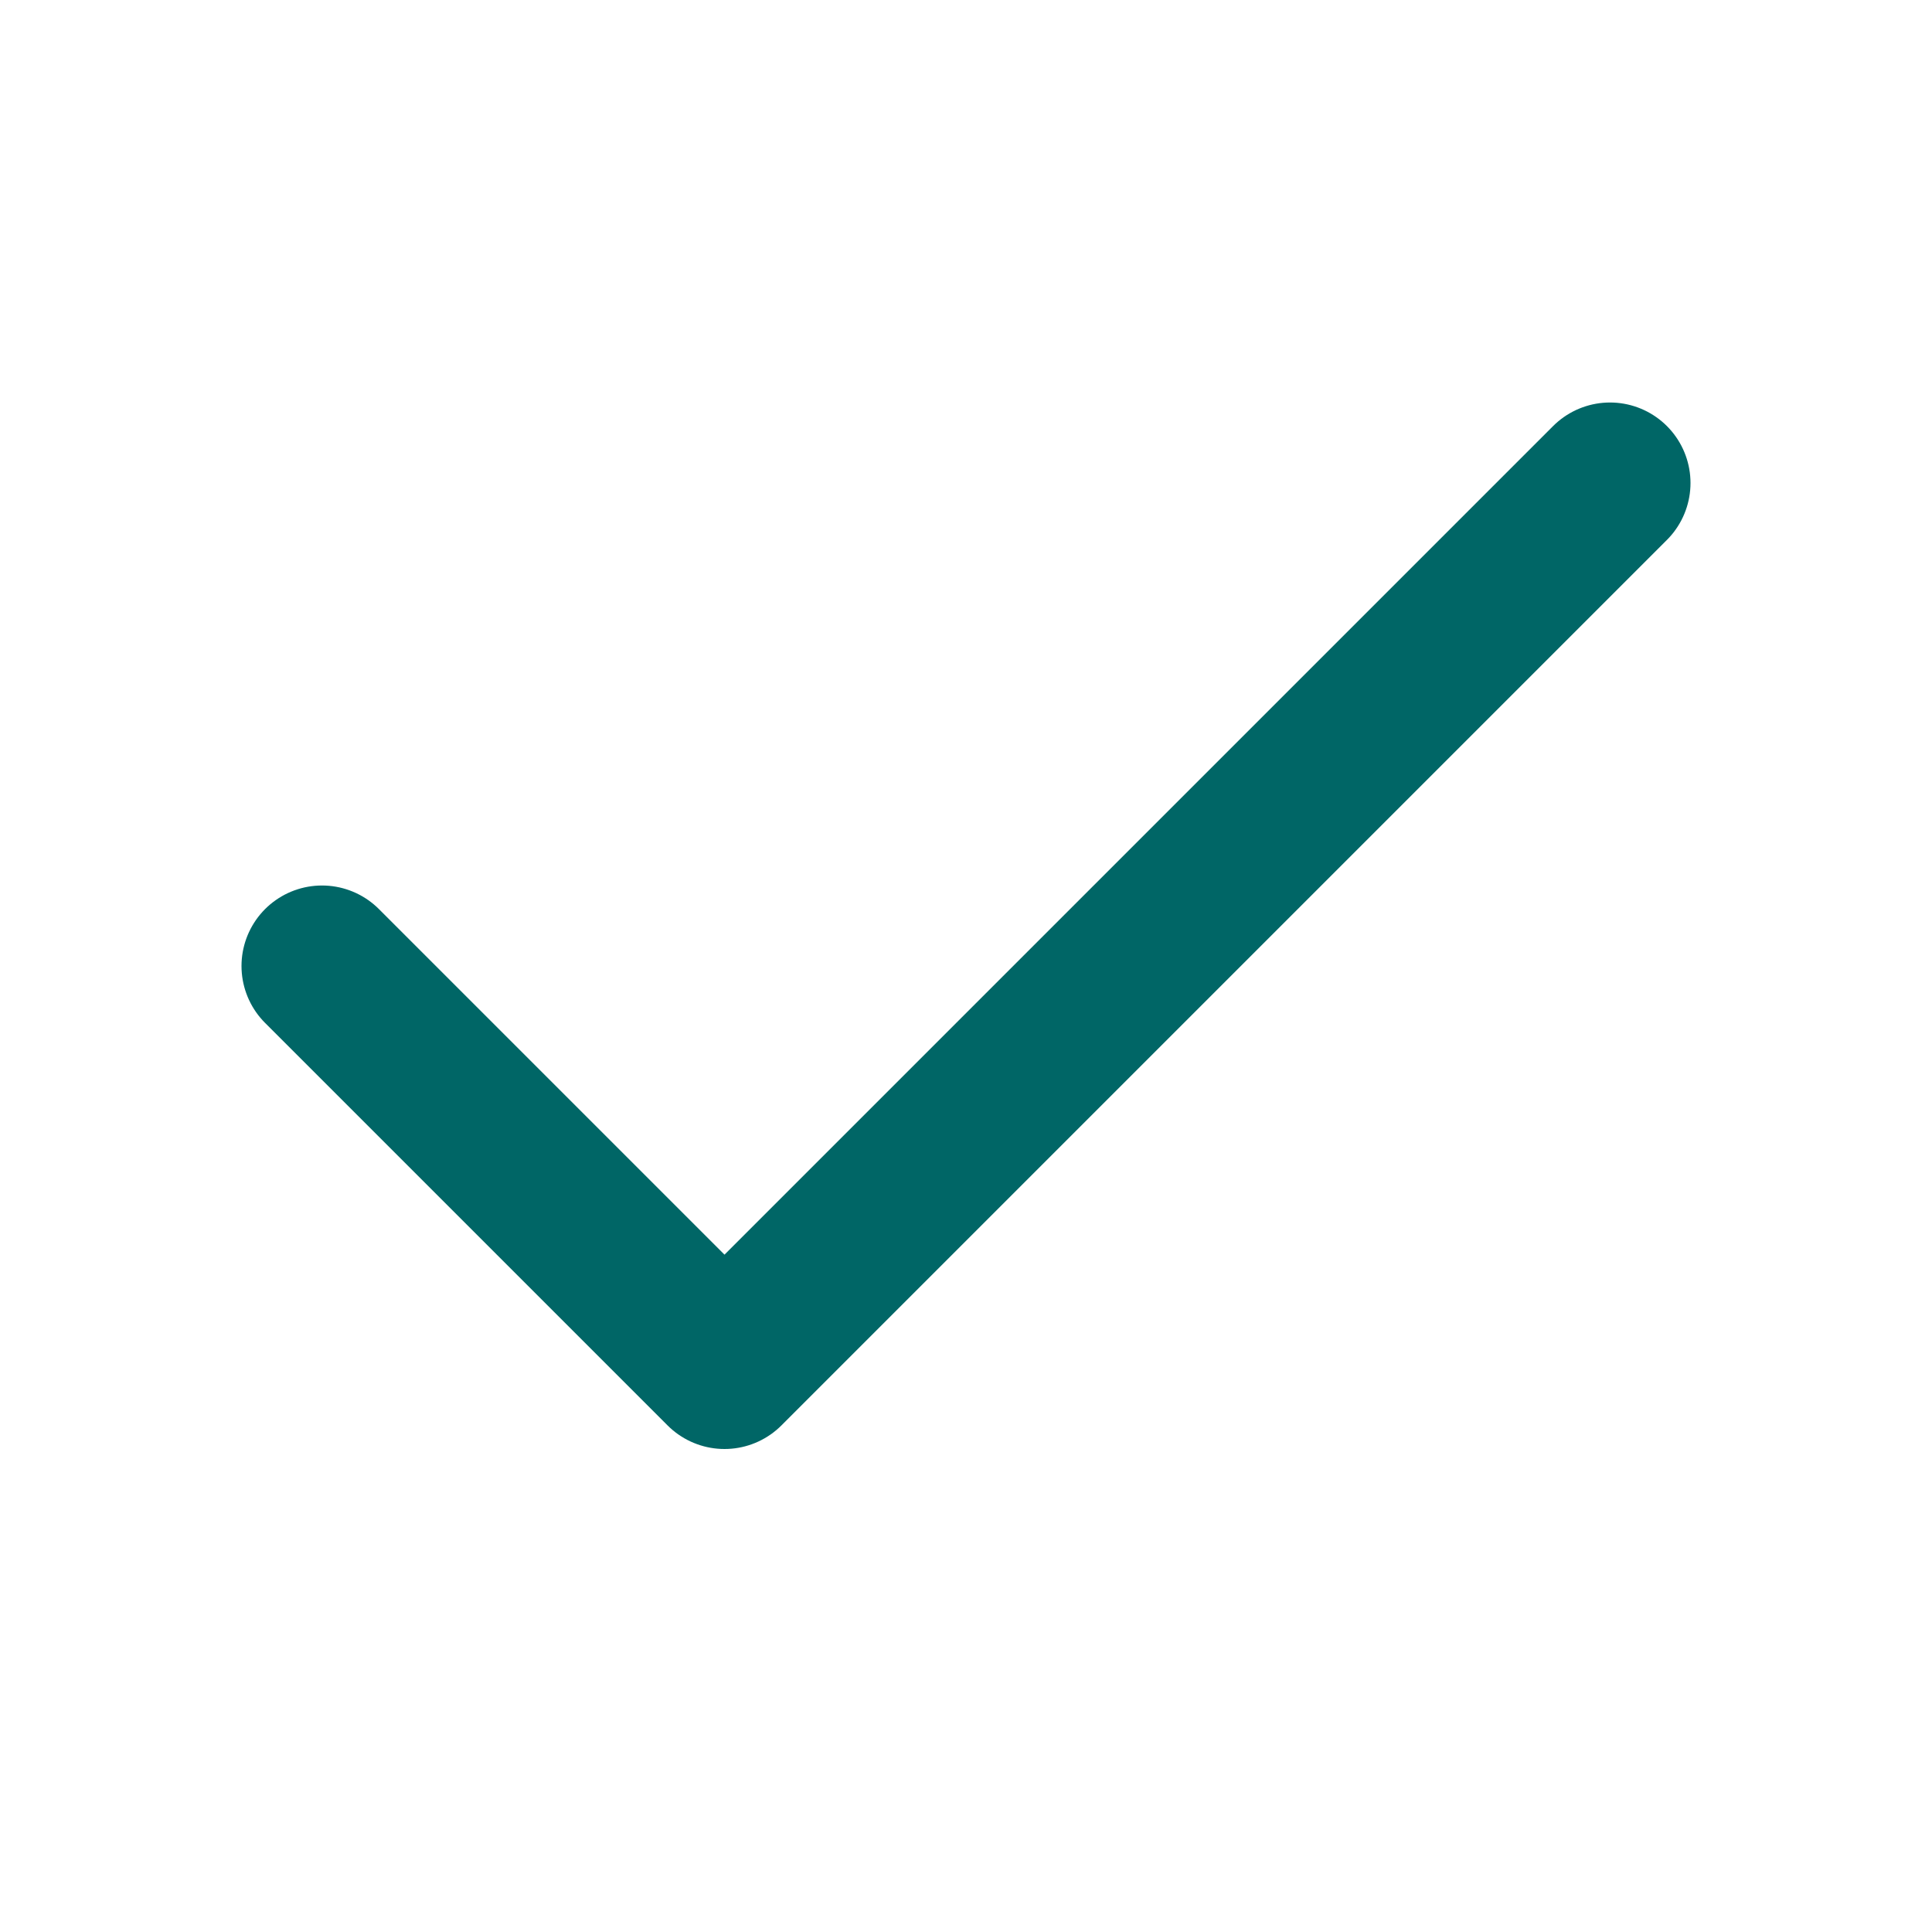
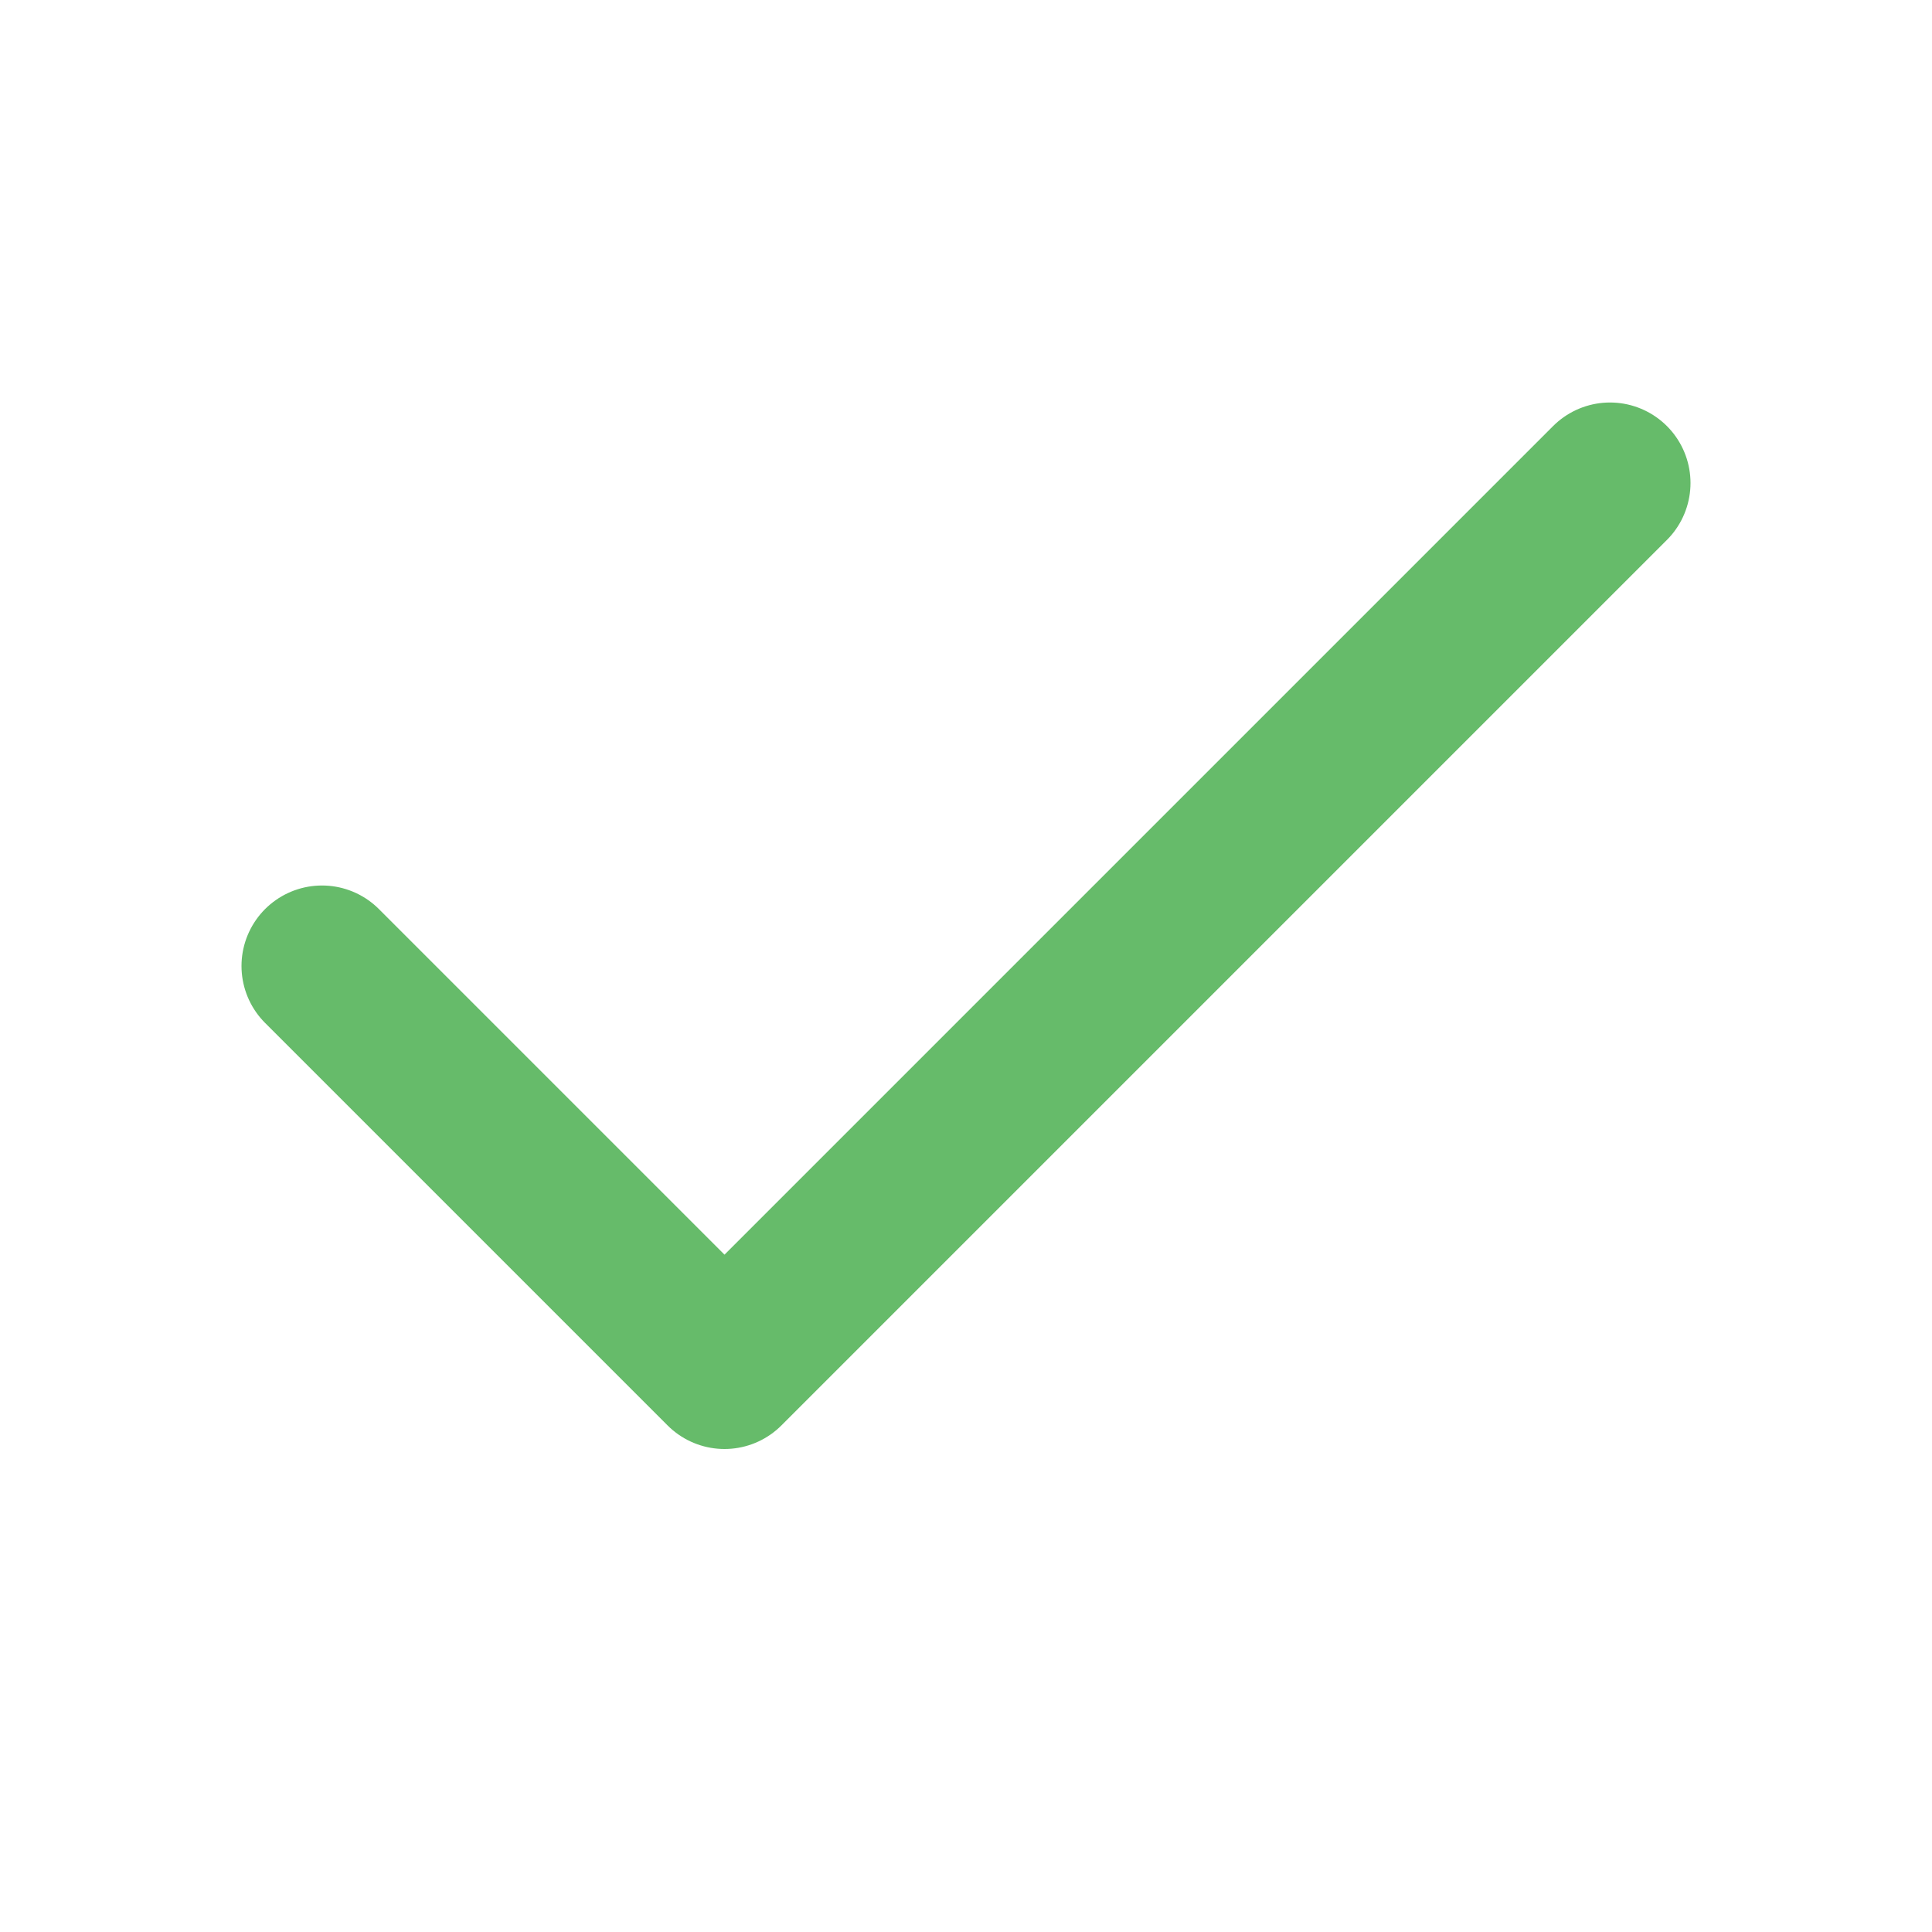
- <svg xmlns="http://www.w3.org/2000/svg" width="24" height="24" viewBox="0 0 24 24" fill="none" stroke="#006666" stroke-width="2" stroke-linecap="round" stroke-linejoin="round" class="feather feather-check">
+ <svg xmlns="http://www.w3.org/2000/svg" width="24" height="24" viewBox="0 0 24 24" fill="none" stroke="#66bb6a" stroke-width="2" stroke-linecap="round" stroke-linejoin="round" class="feather feather-check">
  <polyline points="20 6 9 17 4 12" />
</svg>
